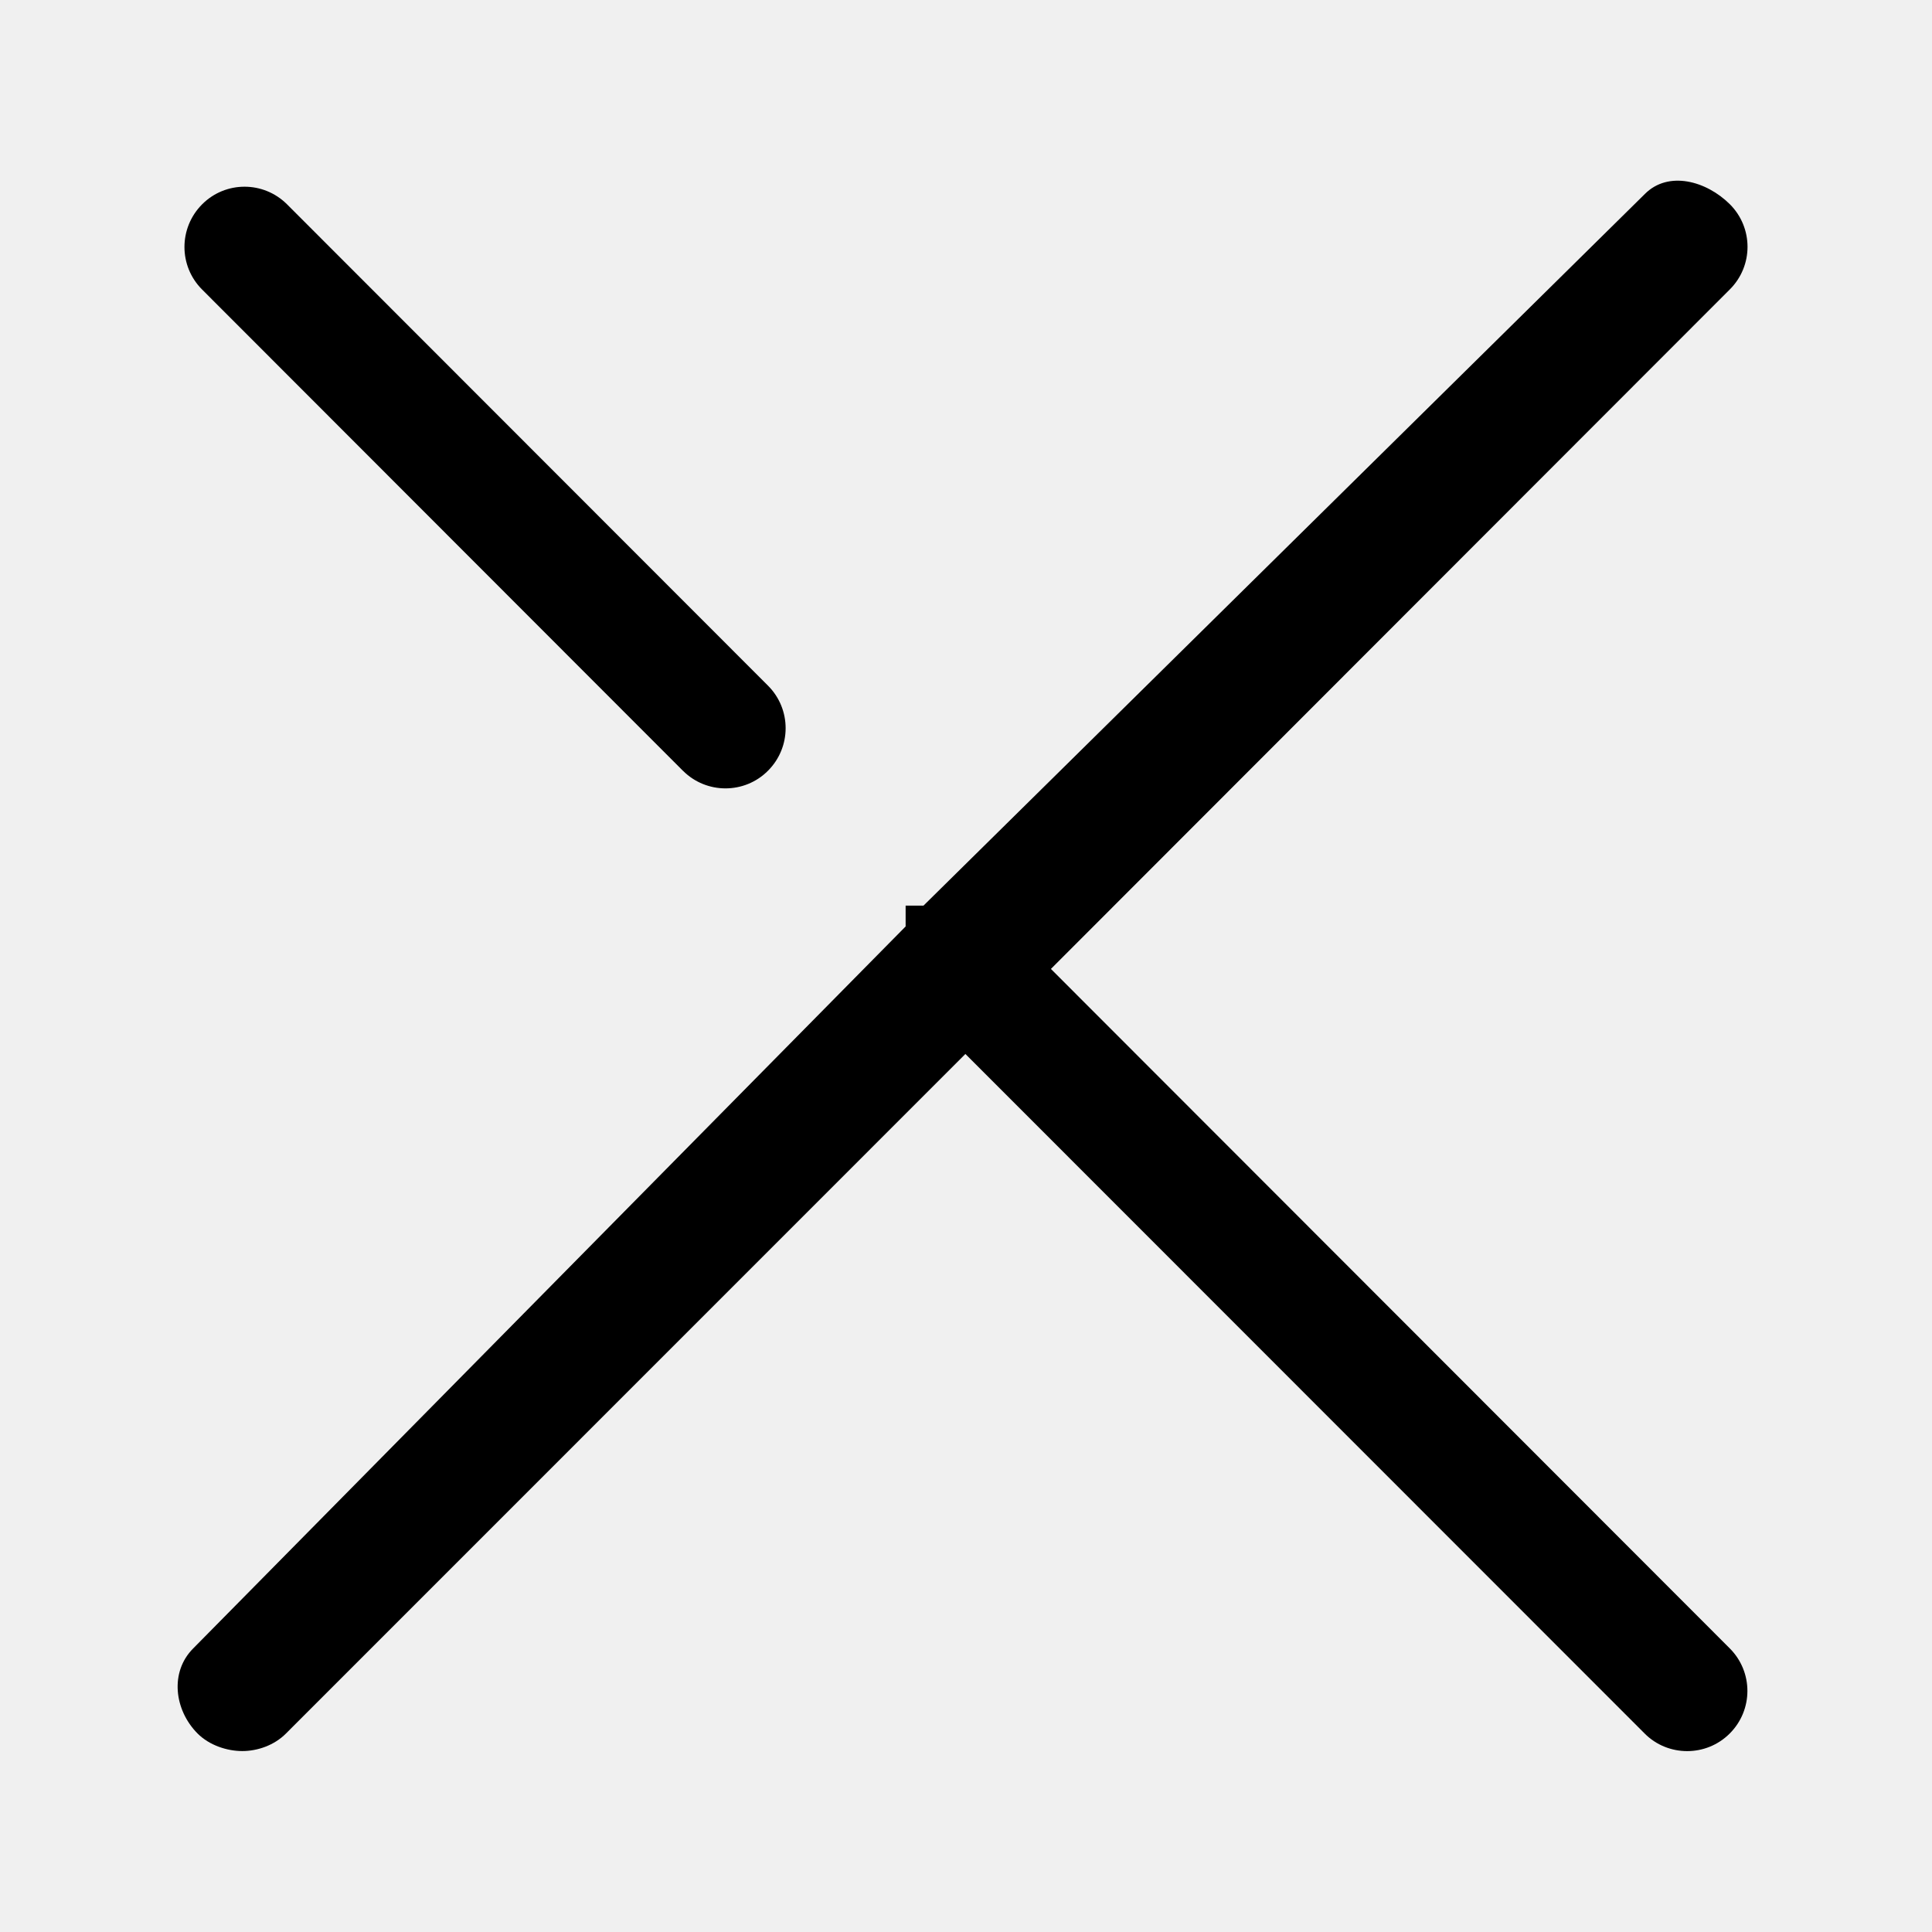
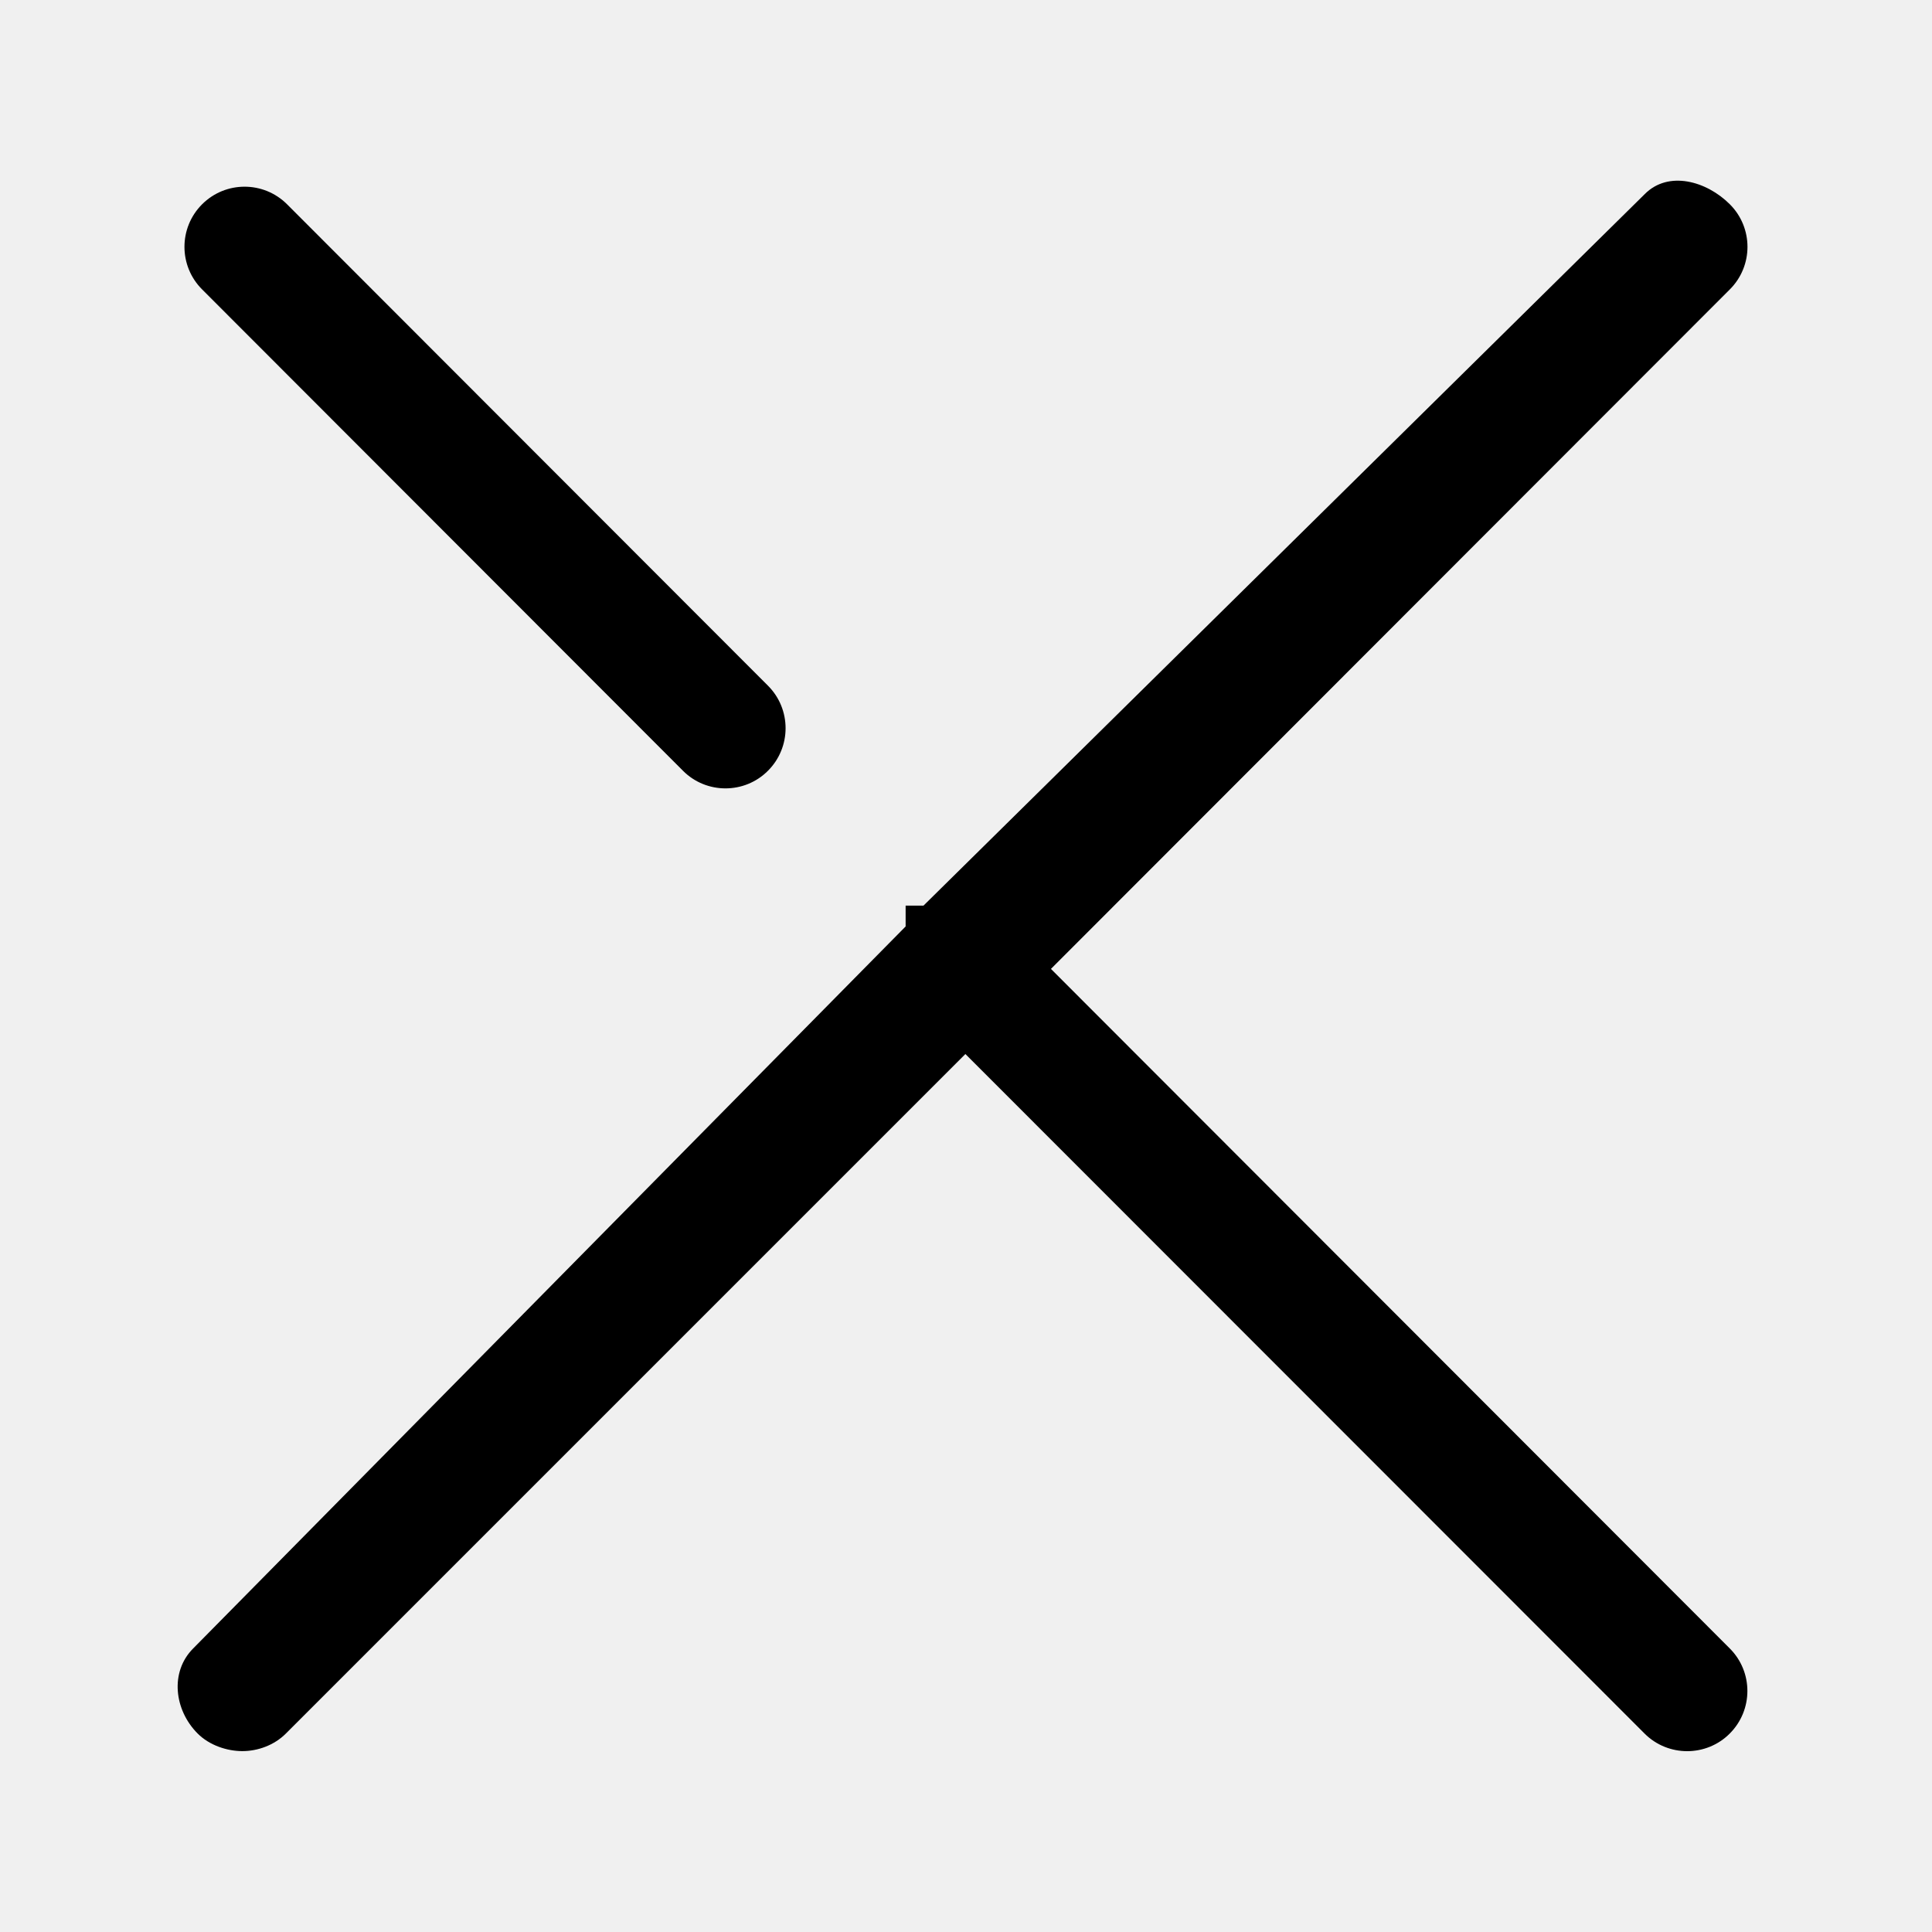
- <svg xmlns="http://www.w3.org/2000/svg" height="32" viewBox="0 0 32 32" width="32">
-   <g stroke="#fff" stroke-linecap="round" stroke-linejoin="round" stroke-miterlimit="10" stroke-width="2" fill="none">
-     <path d="M649 138h26v18h-14M653 156h-4v-14M661 156l-8 6v-6" />
+ <svg xmlns="http://www.w3.org/2000/svg" enable-background="new 0 0 32 32" height="32px" id="Layer_1" version="1.1" viewBox="0 0 32 32" width="32px" xml:space="preserve">
+   <g>
+     <polyline fill="none" points="   649,137.999 675,137.999 675,155.999 661,155.999  " stroke="#FFFFFF" stroke-linecap="round" stroke-linejoin="round" stroke-miterlimit="10" stroke-width="2" />
+     <polyline fill="none" points="   653,155.999 649,155.999 649,141.999  " stroke="#FFFFFF" stroke-linecap="round" stroke-linejoin="round" stroke-miterlimit="10" stroke-width="2" />
+     <polyline fill="none" points="   661,156 653,162 653,156  " stroke="#FFFFFF" stroke-linecap="round" stroke-linejoin="round" stroke-miterlimit="10" stroke-width="2" />
  </g>
-   <path d="M11.312 12.766c.194.195.45.292.704.292.255 0 .51-.097.704-.292.39-.39.39-1.02 0-1.41L4.755 3.385c-.39-.39-1.02-.39-1.408 0s-.39 1.02 0 1.41l7.965 7.972zM17.407 16.048L28.652 4.793c.39-.39.39-1.02 0-1.41-.39-.388-1.02-.56-1.408-.17L15.296 15H15v.345L3.2 27.303c-.39.39-.315 1.02.073 1.41.194.194.486.29.74.29s.53-.096.723-.29L15.99 17.457l11.25 11.255c.193.195.45.292.705.292s.51-.097.705-.292c.39-.39.39-1.02 0-1.41L17.408 16.05z" />
+   <g>
+     <path d="M11.312,12.766c0.194,0.195,0.449,0.292,0.704,0.292c0.255,0,0.51-0.097,0.704-0.292c0.389-0.389,0.389-1.02,0-1.409   L4.755,3.384c-0.389-0.389-1.019-0.389-1.408,0s-0.389,1.02,0,1.409L11.312,12.766z" />
+     <path d="M17.407,16.048L28.652,4.793c0.389-0.389,0.389-1.02,0-1.409c-0.389-0.389-1.019-0.561-1.408-0.171L15.296,15   c0,0-0.296,0-0.296,0s0,0.345,0,0.345L3.2,27.303c-0.389,0.389-0.315,1.02,0.073,1.409c0.194,0.195,0.486,0.292,0.741,0.292   s0.528-0.097,0.722-0.292L15.99,17.458l11.249,11.255c0.194,0.195,0.452,0.292,0.706,0.292s0.511-0.097,0.705-0.292   c0.389-0.389,0.39-1.02,0.001-1.409L17.407,16.048z" />
+   </g>
</svg>
